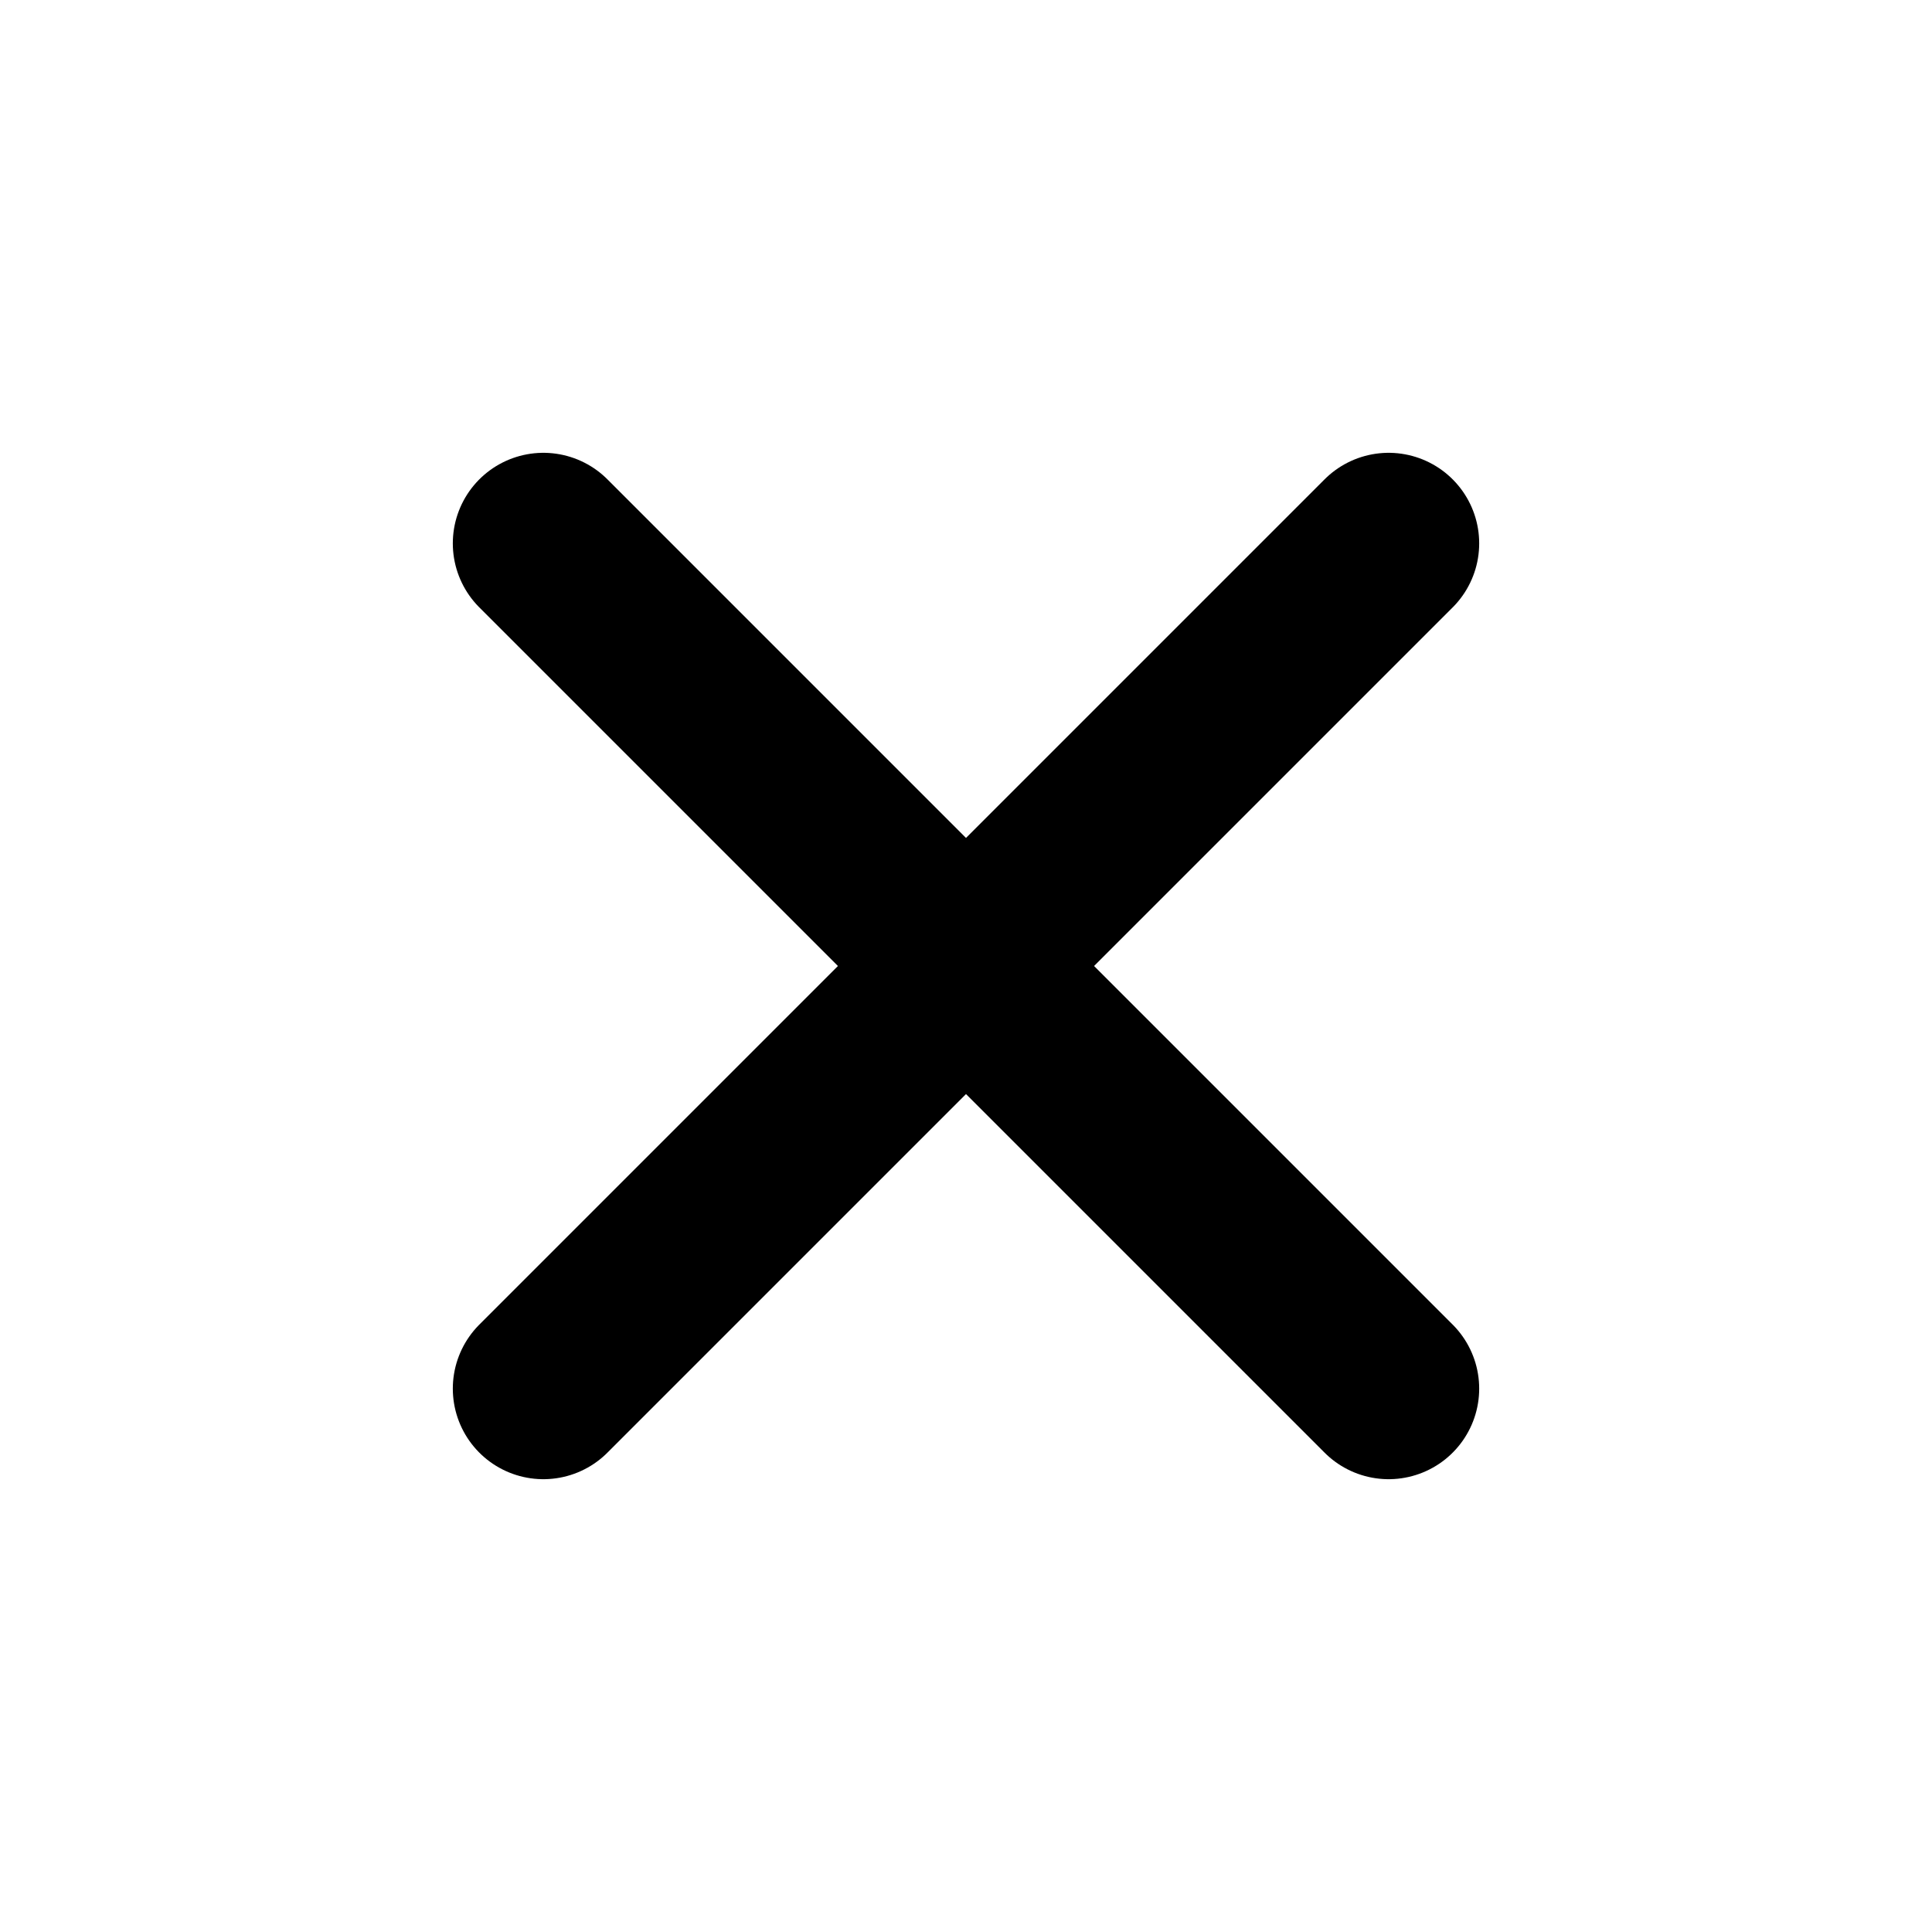
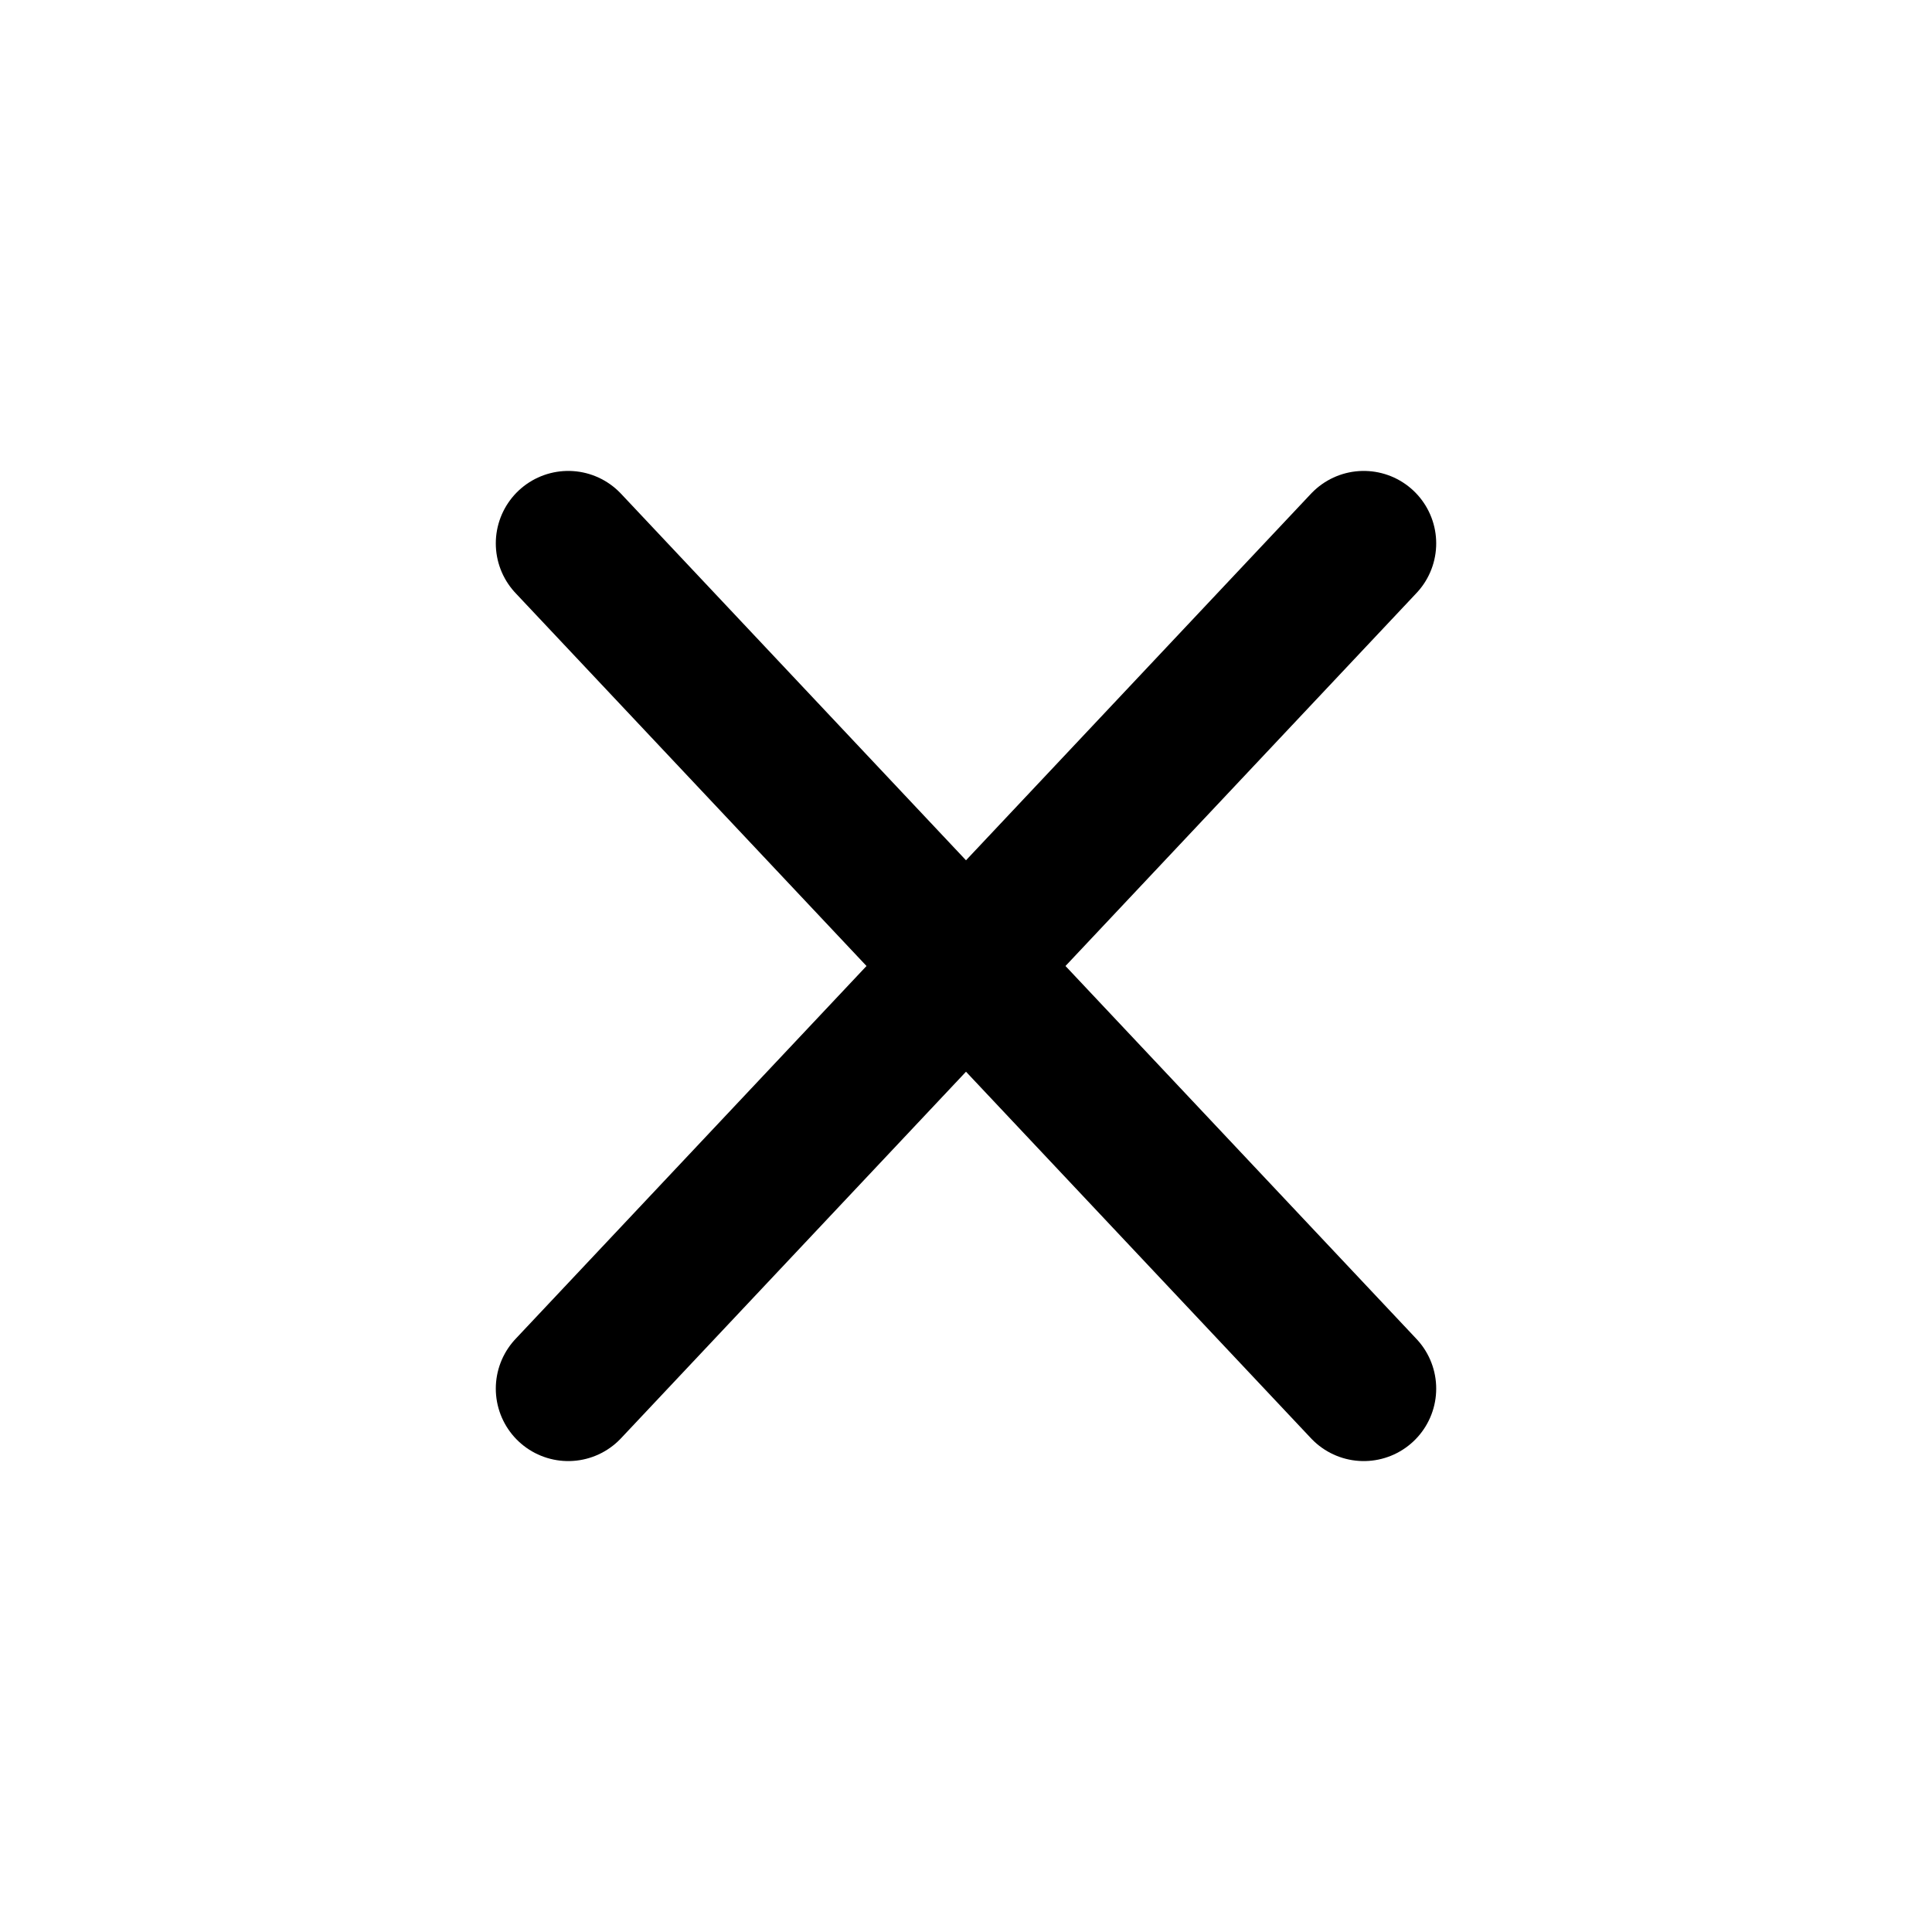
<svg xmlns="http://www.w3.org/2000/svg" width="16" height="16" viewBox="0 0 16 16" fill="none">
-   <path d="M4.5 4.5L11.5 11.5M11.5 4.5L4.5 11.5" stroke="currentColor" stroke-width="1.5" stroke-linecap="round" />
+   <path d="M4.706 4.5L11.294 11.5M11.294 4.5L4.706 11.5" stroke="currentColor" stroke-width="1.2" stroke-linecap="round" />
</svg>
